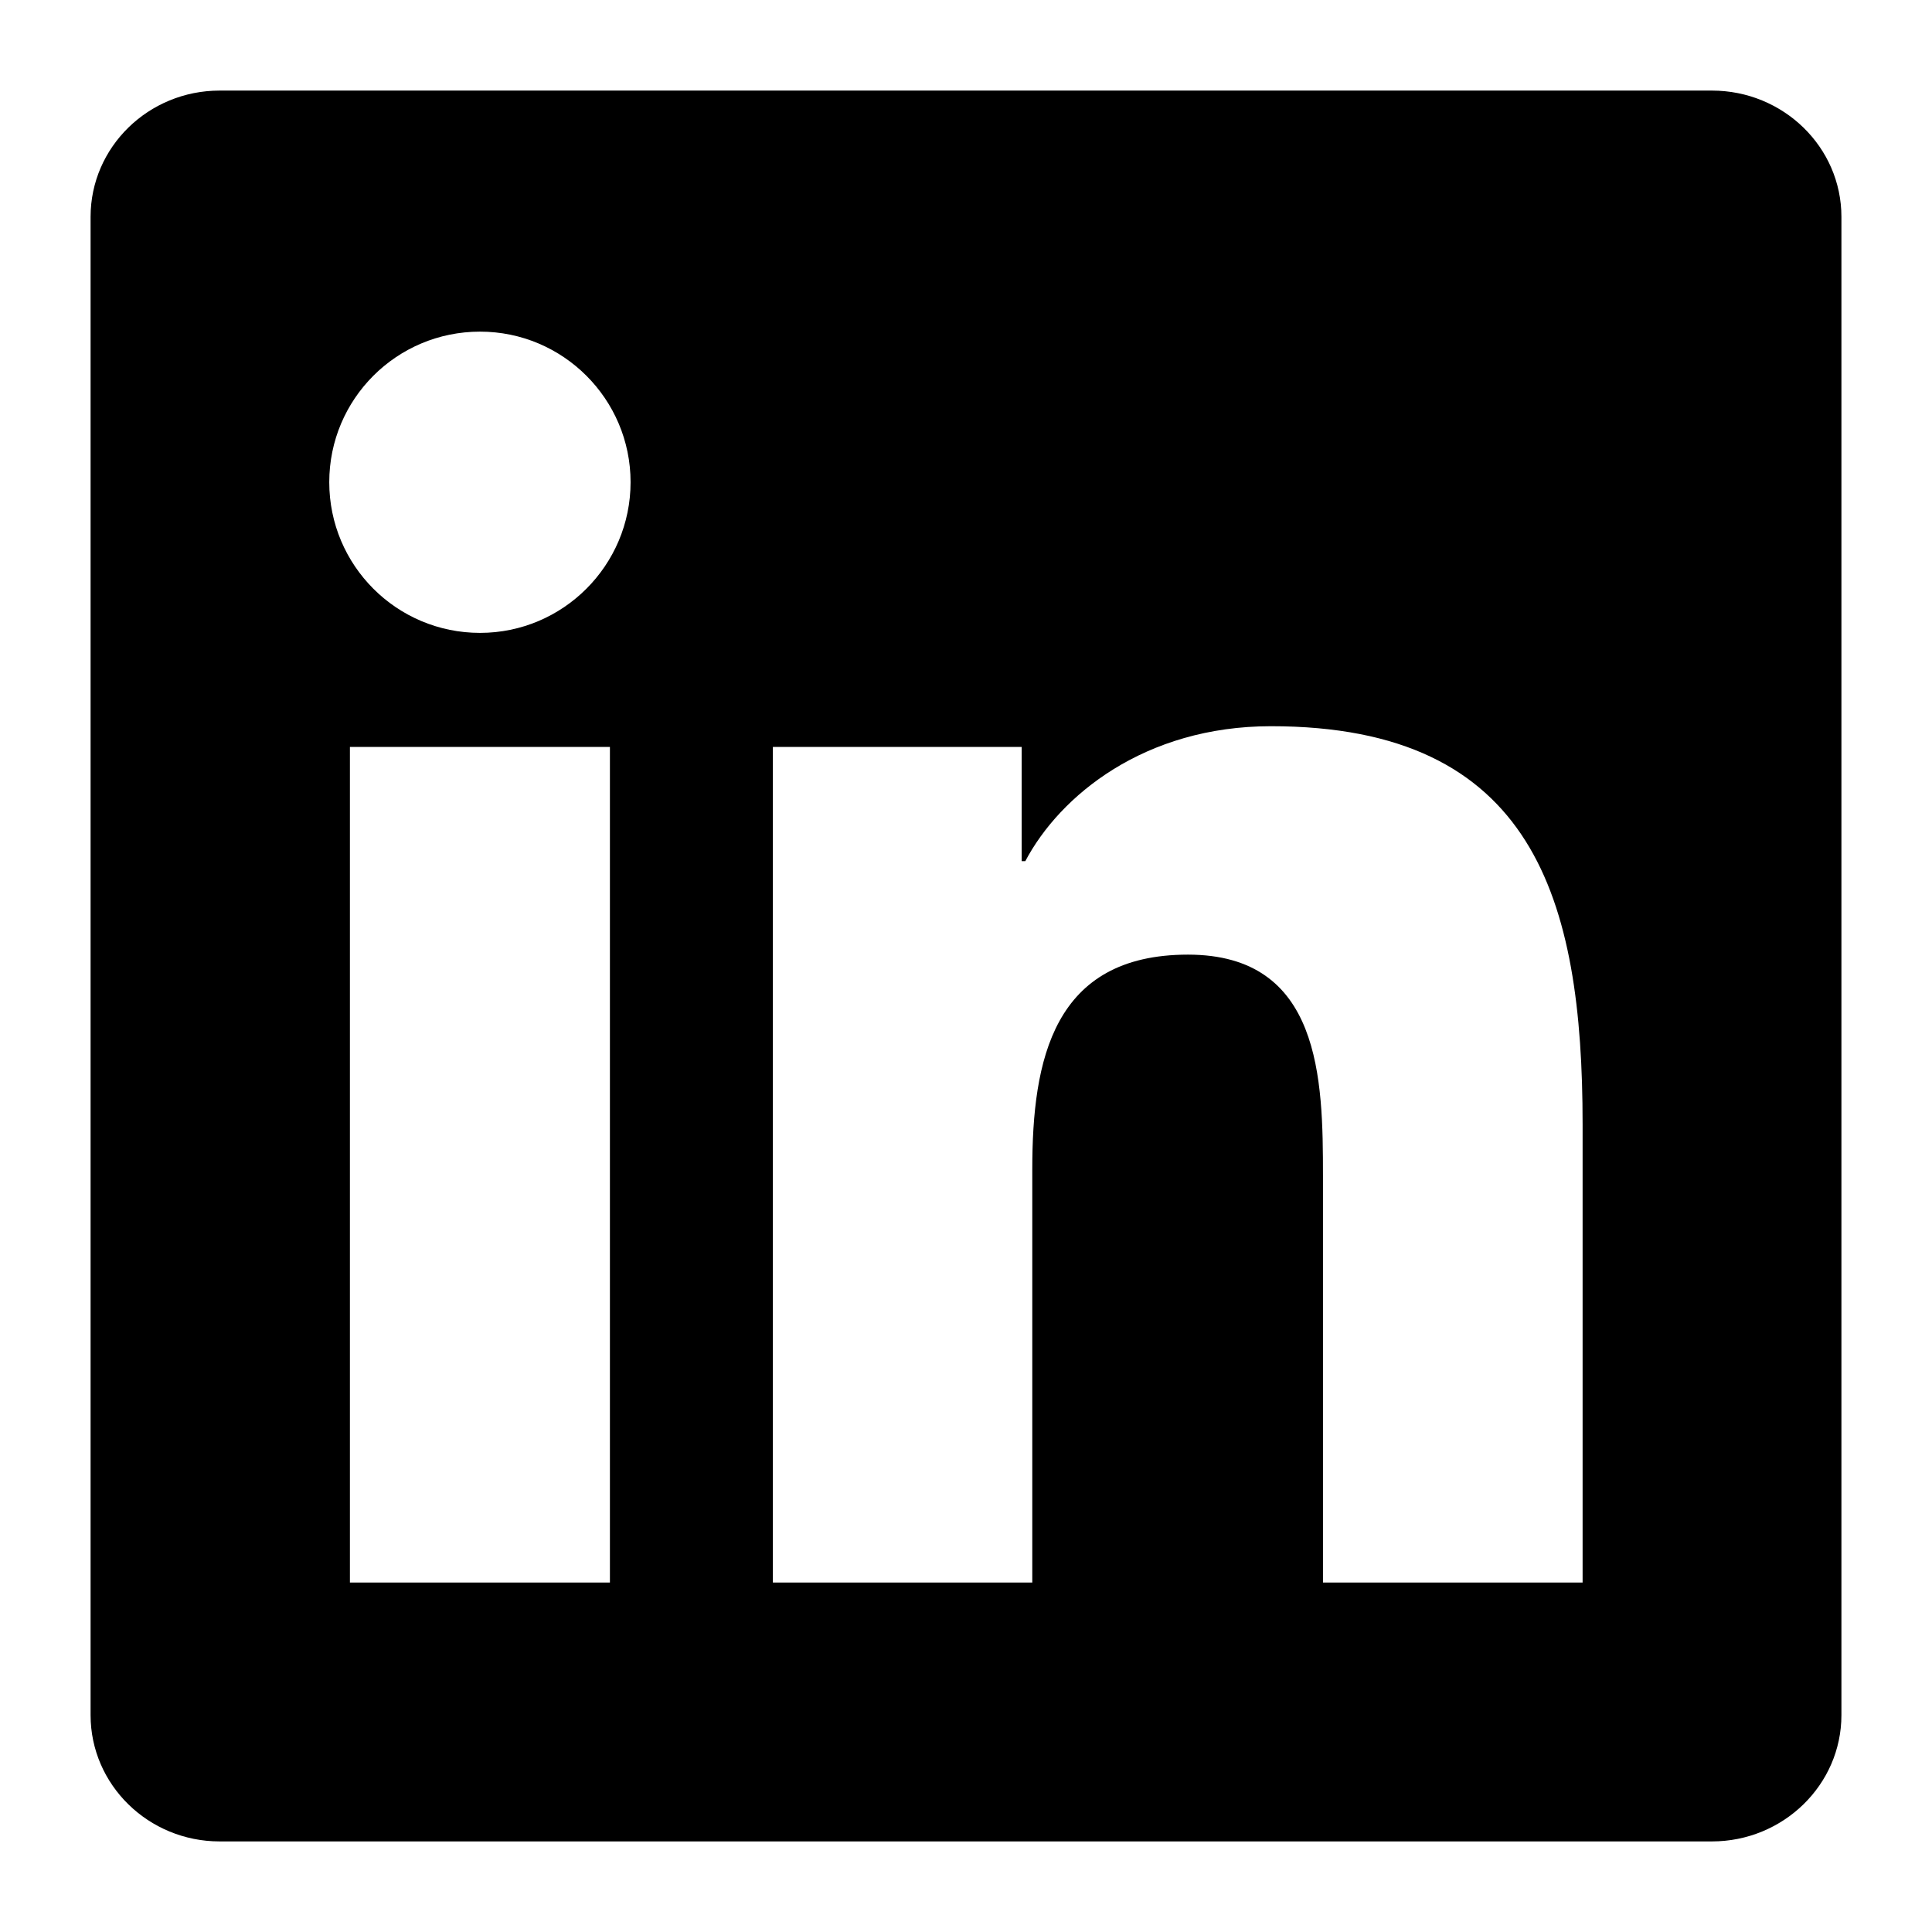
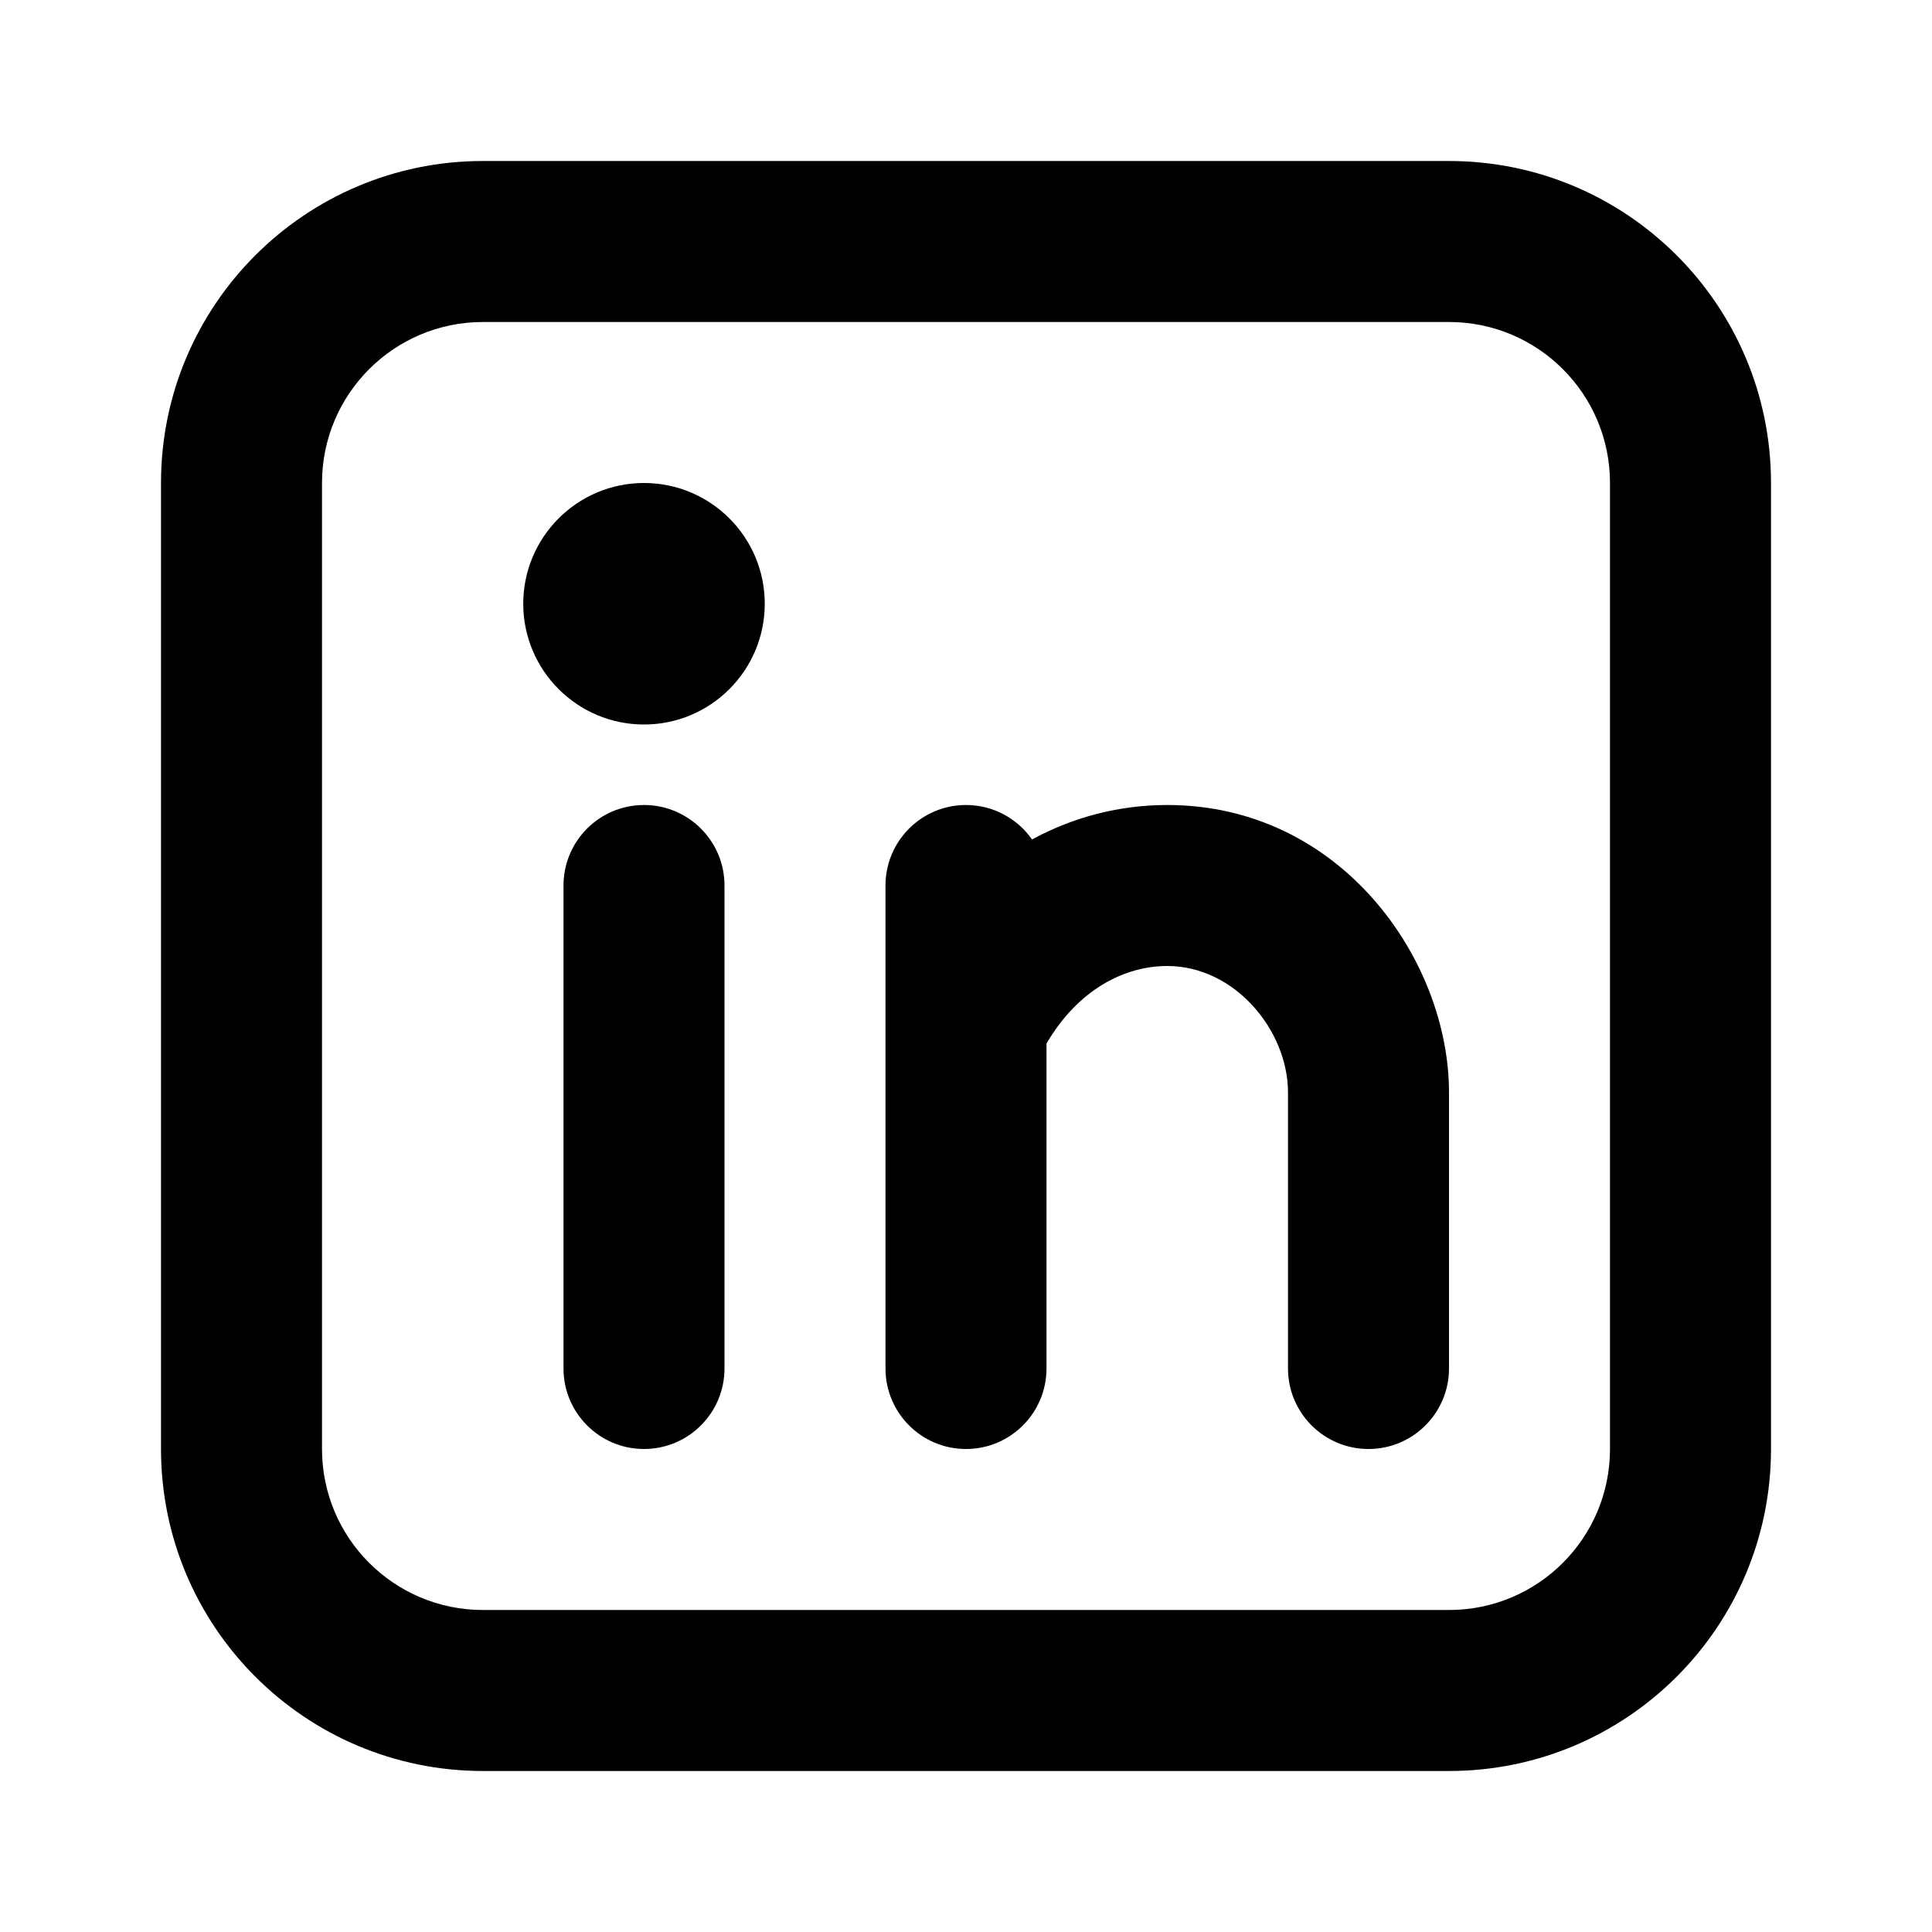
- <svg xmlns="http://www.w3.org/2000/svg" width="26" height="26" viewBox="0 0 26 26" fill="none">
-   <path fill-rule="evenodd" clip-rule="evenodd" d="M21.298 21.297H17.804V15.827C17.804 14.524 17.78 12.847 15.987 12.847C14.17 12.847 13.892 14.268 13.892 15.735V21.297H10.401V10.052H13.749V11.589H13.798C14.265 10.705 15.404 9.773 17.105 9.773C20.645 9.773 21.298 12.101 21.298 15.13V21.297ZM6.46 8.517C5.337 8.517 4.431 7.608 4.431 6.489C4.431 5.371 5.337 4.463 6.46 4.463C7.577 4.463 8.486 5.371 8.486 6.489C8.486 7.608 7.577 8.517 6.46 8.517ZM4.709 21.297H8.208V10.052H4.709V21.297ZM23.038 1.219H2.956C1.998 1.219 1.219 1.979 1.219 2.918V23.081C1.219 24.019 1.998 24.781 2.956 24.781H23.038C23.998 24.781 24.781 24.019 24.781 23.081V2.918C24.781 1.979 23.998 1.219 23.038 1.219Z" fill="currentColor" />
+ <svg xmlns="http://www.w3.org/2000/svg" width="25px" height="25px" viewBox="0 0 24 24" fill="none">
+   <g id="SVGRepo_bgCarrier" stroke-width="0" />
+   <g id="SVGRepo_tracerCarrier" stroke-linecap="round" stroke-linejoin="round" />
+   <g id="SVGRepo_iconCarrier">
+     <path fill-rule="evenodd" clip-rule="evenodd" d="M6 2C3.791 2 2 3.791 2 6V18C2 20.209 3.791 22 6 22H18C20.209 22 22 20.209 22 18V6C22 3.791 20.209 2 18 2H6ZM4 6C4 4.895 4.895 4 6 4H18C19.105 4 20 4.895 20 6V18C20 19.105 19.105 20 18 20H6C4.895 20 4 19.105 4 18V6ZM9 11C9 10.448 8.552 10 8 10C7.448 10 7 10.448 7 11V17C7 17.552 7.448 18 8 18C8.552 18 9 17.552 9 17V11ZM9.5 7.5C9.5 8.328 8.828 9 8 9C7.172 9 6.5 8.328 6.5 7.5C6.5 6.672 7.172 6 8 6C8.828 6 9.5 6.672 9.5 7.5ZM12 10C12.339 10 12.639 10.169 12.82 10.428C13.333 10.15 13.904 10 14.5 10C16.659 10 18 11.926 18 13.571V13.579V13.586V13.594V13.602V13.609V13.617V13.625V13.632V13.64V13.648V13.655V13.663V13.671V13.679V13.687V13.694V13.702V13.71V13.718V13.726V13.734V13.742V13.75V13.758V13.765V13.774V13.781V13.79V13.798V13.806V13.814V13.822V13.83V13.838V13.846V13.854V13.863V13.871V13.879V13.887V13.895V13.903V13.912V13.92V13.928V13.937V13.945V13.953V13.961V13.97V13.978V13.987V13.995V14.003V14.012V14.02V14.029V14.037V14.046V14.054V14.062V14.071V14.079V14.088V14.096V14.105V14.114V14.122V14.131V14.139V14.148V14.156V14.165V14.174V14.182V14.191V14.2V14.208V14.217V14.225V14.234V14.243V14.252V14.26V14.269V14.278V14.286V14.295V14.304V14.313V14.321V14.33V14.339V14.348V14.357V14.365V14.374V14.383V14.392V14.4V14.409V14.418V14.427V14.436V14.445V14.454V14.462V14.471V14.48V14.489V14.498V14.507V14.516V14.525V14.534V14.542V14.551V14.56V14.569V14.578V14.587V14.596V14.605V14.614V14.623V14.632V14.641V14.65V14.659V14.667V14.676V14.685V14.694V14.703V14.712V14.721V14.73V14.739V14.748V14.757V14.766V14.775V14.784V14.793V14.802V14.811V14.82V14.829V14.838V14.847V14.856V14.865V14.874V14.883V14.892V14.9V14.909V14.918V14.927V14.936V14.945V14.954V14.963V14.972V14.981V14.99V14.999V15.008V15.017V15.026V15.035V15.044V15.053V15.062V15.07V15.079V15.088V15.097V15.106V15.115V15.124V15.133V15.142V15.15V15.159V15.168V15.177V15.186V15.195V15.204V15.212V15.221V15.23V15.239V15.248V15.257V15.265V15.274V15.283V15.292V15.3V15.309V15.318V15.327V15.335V15.344V15.353V15.362V15.37V15.379V15.388V15.396V15.405V15.414V15.422V15.431V15.44V15.448V15.457V15.466V15.474V15.483V15.491V15.5V15.508V15.517V15.525V15.534V15.543V15.551V15.56V15.568V15.576V15.585V15.593V15.602V15.61V15.619V15.627V15.636V15.644V15.652V15.661V15.669V15.677V15.685V15.694V15.702V15.71V15.719V15.727V15.735V15.743V15.752V15.76V15.768V15.776V15.784V15.792V15.8V15.809V15.817V15.825V15.833V15.841V15.849V15.857V15.865V15.873V15.881V15.889V15.896V15.904V15.912V15.92V15.928V15.936V15.944V15.951V15.959V15.967V15.975V15.982V15.99V15.998V16.006V16.013V16.021V16.028V16.036V16.044V16.051V16.059V16.066V16.074V16.081V16.089V16.096V16.103V16.111V16.118V16.125V16.133V16.14V16.148V16.155V16.162V16.169V16.176V16.184V16.191V16.198V16.205V16.212V16.219V16.226V16.233V16.24V16.247V16.254V16.261V16.268V16.275V16.282V16.289V16.295V16.302V16.309V16.316V16.322V16.329V16.336V16.343V16.349V16.356V16.362V16.369V16.375V16.382V16.388V16.395V16.401V16.407V16.414V16.42V16.427V16.433V16.439V16.445V16.451V16.458V16.464V16.47V16.476V16.482V16.488V16.494V16.5V16.506V16.512V16.518V16.524V16.529V16.535V16.541V16.547V16.552V16.558V16.564V16.57V16.575V16.581V16.586V16.592V16.597V16.603V16.608V16.613V16.619V16.624V16.629V16.635V16.64V16.645V16.65V16.655V16.66V16.666V16.671V16.676V16.681V16.686V16.69V16.695V16.7V16.705V16.71V16.714V16.719V16.724V16.728V16.733V16.738V16.742V16.747V16.751V16.756V16.76V16.764V16.769V16.773V16.777V16.781V16.785V16.79V16.794V16.798V16.802V16.806V16.81V16.814V16.818V16.822V16.825V16.829V16.833V16.837V16.84V16.844V16.847V16.851V16.855V16.858V16.861V16.865V16.868V16.872V16.875V16.878V16.881V16.884V16.887V16.891V16.894V16.897V16.9V16.902V16.905V16.908V16.911V16.914V16.916V16.919V16.922V16.924V16.927V16.93V16.932V16.934V16.937V16.939V16.942V16.944V16.946V16.948V16.95V16.952V16.954V16.956V16.958V16.96V16.962V16.964V16.966V16.968V16.969V16.971V16.973V16.974V16.976V16.977V16.979V16.98V16.981V16.983V16.984V16.985V16.986V16.987V16.988V16.989V16.99V16.991V16.992V16.993V16.994V16.995V16.995V16.996V16.997V16.997V16.998V16.998V16.998V16.999V16.999V16.999V17V17V17V17C18 17 18 17 18 17C18 17.552 17.552 18 17 18C16.448 18 16 17.552 16 17C16 17 16 17 16 17V17V17V17V16.999V16.999V16.999V16.998V16.998V16.998V16.997V16.997V16.996V16.995V16.995V16.994V16.993V16.992V16.991V16.99V16.989V16.988V16.987V16.986V16.985V16.984V16.983V16.981V16.98V16.979V16.977V16.976V16.974V16.973V16.971V16.969V16.968V16.966V16.964V16.962V16.96V16.958V16.956V16.954V16.952V16.95V16.948V16.946V16.944V16.942V16.939V16.937V16.934V16.932V16.93V16.927V16.924V16.922V16.919V16.916V16.914V16.911V16.908V16.905V16.902V16.9V16.897V16.894V16.891V16.887V16.884V16.881V16.878V16.875V16.872V16.868V16.865V16.861V16.858V16.855V16.851V16.847V16.844V16.84V16.837V16.833V16.829V16.825V16.822V16.818V16.814V16.81V16.806V16.802V16.798V16.794V16.79V16.785V16.781V16.777V16.773V16.769V16.764V16.76V16.756V16.751V16.747V16.742V16.738V16.733V16.728V16.724V16.719V16.714V16.71V16.705V16.7V16.695V16.69V16.686V16.681V16.676V16.671V16.666V16.66V16.655V16.65V16.645V16.64V16.635V16.629V16.624V16.619V16.613V16.608V16.603V16.597V16.592V16.586V16.581V16.575V16.57V16.564V16.558V16.552V16.547V16.541V16.535V16.529V16.524V16.518V16.512V16.506V16.5V16.494V16.488V16.482V16.476V16.47V16.464V16.458V16.451V16.445V16.439V16.433V16.427V16.42V16.414V16.407V16.401V16.395V16.388V16.382V16.375V16.369V16.362V16.356V16.349V16.343V16.336V16.329V16.322V16.316V16.309V16.302V16.295V16.289V16.282V16.275V16.268V16.261V16.254V16.247V16.24V16.233V16.226V16.219V16.212V16.205V16.198V16.191V16.184V16.176V16.169V16.162V16.155V16.148V16.14V16.133V16.125V16.118V16.111V16.103V16.096V16.089V16.081V16.074V16.066V16.059V16.051V16.044V16.036V16.028V16.021V16.013V16.006V15.998V15.99V15.982V15.975V15.967V15.959V15.951V15.944V15.936V15.928V15.92V15.912V15.904V15.896V15.889V15.881V15.873V15.865V15.857V15.849V15.841V15.833V15.825V15.817V15.809V15.8V15.792V15.784V15.776V15.768V15.76V15.752V15.743V15.735V15.727V15.719V15.71V15.702V15.694V15.685V15.677V15.669V15.661V15.652V15.644V15.636V15.627V15.619V15.61V15.602V15.593V15.585V15.576V15.568V15.56V15.551V15.543V15.534V15.525V15.517V15.508V15.5V15.491V15.483V15.474V15.466V15.457V15.448V15.44V15.431V15.422V15.414V15.405V15.396V15.388V15.379V15.37V15.362V15.353V15.344V15.335V15.327V15.318V15.309V15.3V15.292V15.283V15.274V15.265V15.257V15.248V15.239V15.23V15.221V15.212V15.204V15.195V15.186V15.177V15.168V15.159V15.15V15.142V15.133V15.124V15.115V15.106V15.097V15.088V15.079V15.07V15.062V15.053V15.044V15.035V15.026V15.017V15.008V14.999V14.99V14.981V14.972V14.963V14.954V14.945V14.936V14.927V14.918V14.909V14.9V14.892V14.883V14.874V14.865V14.856V14.847V14.838V14.829V14.82V14.811V14.802V14.793V14.784V14.775V14.766V14.757V14.748V14.739V14.73V14.721V14.712V14.703V14.694V14.685V14.676V14.667V14.659V14.65V14.641V14.632V14.623V14.614V14.605V14.596V14.587V14.578V14.569V14.56V14.551V14.542V14.534V14.525V14.516V14.507V14.498V14.489V14.48V14.471V14.462V14.454V14.445V14.436V14.427V14.418V14.409V14.4V14.392V14.383V14.374V14.365V14.357V14.348V14.339V14.33V14.321V14.313V14.304V14.295V14.286V14.278V14.269V14.26V14.252V14.243V14.234V14.225V14.217V14.208V14.2V14.191V14.182V14.174V14.165V14.156V14.148V14.139V14.131V14.122V14.114V14.105V14.096V14.088V14.079V14.071V14.062V14.054V14.046V14.037V14.029V14.02V14.012V14.003V13.995V13.987V13.978V13.97V13.961V13.953V13.945V13.937V13.928V13.92V13.912V13.903V13.895V13.887V13.879V13.871V13.863V13.854V13.846V13.838V13.83V13.822V13.814V13.806V13.798V13.79V13.781V13.774V13.765V13.758V13.75V13.742V13.734V13.726V13.718V13.71V13.702V13.694V13.687V13.679V13.671V13.663V13.655V13.648V13.64V13.632V13.625V13.617V13.609V13.602V13.594V13.586V13.579V13.571C16 12.803 15.341 12 14.5 12C13.976 12 13.397 12.285 13 12.963V12.966V12.976V12.986V12.997V13.007V13.017V13.028V13.038V13.049V13.059V13.069V13.08V13.091V13.101V13.111V13.122V13.133V13.143V13.154V13.164V13.175V13.185V13.196V13.207V13.217V13.228V13.239V13.25V13.26V13.271V13.282V13.293V13.303V13.314V13.325V13.336V13.346V13.357V13.368V13.379V13.39V13.401V13.412V13.422V13.433V13.444V13.455V13.466V13.477V13.488V13.499V13.51V13.521V13.532V13.543V13.554V13.565V13.576V13.587V13.598V13.609V13.62V13.631V13.642V13.653V13.665V13.676V13.687V13.698V13.709V13.72V13.731V13.742V13.754V13.765V13.776V13.787V13.798V13.809V13.821V13.832V13.843V13.854V13.865V13.877V13.888V13.899V13.91V13.921V13.933V13.944V13.955V13.966V13.977V13.989V14V14.011V14.023V14.034V14.045V14.056V14.068V14.079V14.09V14.101V14.113V14.124V14.135V14.146V14.158V14.169V14.18V14.191V14.203V14.214V14.225V14.236V14.248V14.259V14.27V14.281V14.293V14.304V14.315V14.326V14.338V14.349V14.36V14.371V14.383V14.394V14.405V14.416V14.428V14.439V14.45V14.461V14.472V14.483V14.495V14.506V14.517V14.528V14.54V14.551V14.562V14.573V14.584V14.595V14.606V14.618V14.629V14.64V14.651V14.662V14.673V14.684V14.695V14.706V14.717V14.729V14.74V14.751V14.762V14.773V14.784V14.795V14.806V14.817V14.828V14.839V14.85V14.861V14.872V14.883V14.894V14.905V14.915V14.926V14.937V14.948V14.959V14.97V14.981V14.992V15.002V15.013V15.024V15.035V15.046V15.056V15.067V15.078V15.088V15.099V15.11V15.12V15.131V15.142V15.152V15.163V15.174V15.184V15.195V15.206V15.216V15.227V15.237V15.248V15.258V15.269V15.279V15.29V15.3V15.31V15.321V15.331V15.341V15.352V15.362V15.373V15.383V15.393V15.403V15.414V15.424V15.434V15.444V15.454V15.464V15.475V15.485V15.495V15.505V15.515V15.525V15.535V15.545V15.555V15.565V15.575V15.585V15.595V15.605V15.614V15.624V15.634V15.644V15.654V15.663V15.673V15.683V15.693V15.702V15.712V15.721V15.731V15.741V15.75V15.76V15.769V15.779V15.788V15.797V15.807V15.816V15.826V15.835V15.844V15.853V15.863V15.872V15.881V15.89V15.899V15.909V15.918V15.927V15.936V15.945V15.954V15.963V15.972V15.981V15.989V15.998V16.007V16.016V16.025V16.033V16.042V16.051V16.059V16.068V16.077V16.085V16.094V16.102V16.111V16.119V16.128V16.136V16.144V16.153V16.161V16.169V16.178V16.186V16.194V16.202V16.21V16.218V16.226V16.234V16.242V16.25V16.258V16.266V16.274V16.282V16.29V16.297V16.305V16.313V16.32V16.328V16.336V16.343V16.351V16.358V16.366V16.373V16.38V16.388V16.395V16.402V16.41V16.417V16.424V16.431V16.438V16.445V16.452V16.459V16.466V16.473V16.48V16.487V16.494V16.5V16.507V16.514V16.52V16.527V16.534V16.54V16.547V16.553V16.559V16.566V16.572V16.578V16.585V16.591V16.597V16.603V16.609V16.615V16.621V16.627V16.633V16.639V16.645V16.651V16.657V16.662V16.668V16.674V16.679V16.685V16.69V16.696V16.701V16.706V16.712V16.717V16.722V16.727V16.733V16.738V16.743V16.748V16.753V16.758V16.763V16.768V16.772V16.777V16.782V16.787V16.791V16.796V16.8V16.805V16.809V16.814V16.818V16.822V16.826V16.831V16.835V16.839V16.843V16.847V16.851V16.855V16.859V16.863V16.866V16.87V16.874V16.877V16.881V16.884V16.888V16.891V16.895V16.898V16.901V16.905V16.908V16.911V16.914V16.917V16.92V16.923V16.926V16.929V16.931V16.934V16.937V16.939V16.942V16.944V16.947V16.949V16.952V16.954V16.956V16.958V16.96V16.962V16.965V16.966V16.968V16.97V16.972V16.974V16.976V16.977V16.979V16.98V16.982V16.983V16.985V16.986V16.987V16.988V16.989V16.991V16.991V16.992V16.993V16.994V16.995V16.996V16.996V16.997V16.998V16.998V16.998V16.999V16.999V17V17V17V17V17C13 17.552 12.552 18 12 18C11.448 18 11 17.552 11 17V17V17V17V17V16.999V16.999V16.998V16.998V16.998V16.997V16.996V16.996V16.995V16.994V16.993V16.992V16.991V16.991V16.989V16.988V16.987V16.986V16.985V16.983V16.982V16.98V16.979V16.977V16.976V16.974V16.972V16.97V16.968V16.966V16.965V16.962V16.96V16.958V16.956V16.954V16.952V16.949V16.947V16.944V16.942V16.939V16.937V16.934V16.931V16.929V16.926V16.923V16.92V16.917V16.914V16.911V16.908V16.905V16.901V16.898V16.895V16.891V16.888V16.884V16.881V16.877V16.874V16.87V16.866V16.863V16.859V16.855V16.851V16.847V16.843V16.839V16.835V16.831V16.826V16.822V16.818V16.814V16.809V16.805V16.8V16.796V16.791V16.787V16.782V16.777V16.772V16.768V16.763V16.758V16.753V16.748V16.743V16.738V16.733V16.727V16.722V16.717V16.712V16.706V16.701V16.696V16.69V16.685V16.679V16.674V16.668V16.662V16.657V16.651V16.645V16.639V16.633V16.627V16.621V16.615V16.609V16.603V16.597V16.591V16.585V16.578V16.572V16.566V16.559V16.553V16.547V16.54V16.534V16.527V16.52V16.514V16.507V16.5V16.494V16.487V16.48V16.473V16.466V16.459V16.452V16.445V16.438V16.431V16.424V16.417V16.41V16.402V16.395V16.388V16.38V16.373V16.366V16.358V16.351V16.343V16.336V16.328V16.32V16.313V16.305V16.297V16.29V16.282V16.274V16.266V16.258V16.25V16.242V16.234V16.226V16.218V16.21V16.202V16.194V16.186V16.178V16.169V16.161V16.153V16.144V16.136V16.128V16.119V16.111V16.102V16.094V16.085V16.077V16.068V16.059V16.051V16.042V16.033V16.025V16.016V16.007V15.998V15.989V15.981V15.972V15.963V15.954V15.945V15.936V15.927V15.918V15.909V15.899V15.89V15.881V15.872V15.863V15.853V15.844V15.835V15.826V15.816V15.807V15.797V15.788V15.779V15.769V15.76V15.75V15.741V15.731V15.721V15.712V15.702V15.693V15.683V15.673V15.663V15.654V15.644V15.634V15.624V15.614V15.605V15.595V15.585V15.575V15.565V15.555V15.545V15.535V15.525V15.515V15.505V15.495V15.485V15.475V15.464V15.454V15.444V15.434V15.424V15.414V15.403V15.393V15.383V15.373V15.362V15.352V15.341V15.331V15.321V15.31V15.3V15.29V15.279V15.269V15.258V15.248V15.237V15.227V15.216V15.206V15.195V15.184V15.174V15.163V15.152V15.142V15.131V15.12V15.11V15.099V15.088V15.078V15.067V15.056V15.046V15.035V15.024V15.013V15.002V14.992V14.981V14.97V14.959V14.948V14.937V14.926V14.915V14.905V14.894V14.883V14.872V14.861V14.85V14.839V14.828V14.817V14.806V14.795V14.784V14.773V14.762V14.751V14.74V14.729V14.717V14.706V14.695V14.684V14.673V14.662V14.651V14.64V14.629V14.618V14.606V14.595V14.584V14.573V14.562V14.551V14.54V14.528V14.517V14.506V14.495V14.483V14.472V14.461V14.45V14.439V14.428V14.416V14.405V14.394V14.383V14.371V14.36V14.349V14.338V14.326V14.315V14.304V14.293V14.281V14.27V14.259V14.248V14.236V14.225V14.214V14.203V14.191V14.18V14.169V14.158V14.146V14.135V14.124V14.113V14.101V14.09V14.079V14.068V14.056V14.045V14.034V14.023V14.011V14V13.989V13.977V13.966V13.955V13.944V13.933V13.921V13.91V13.899V13.888V13.877V13.865V13.854V13.843V13.832V13.821V13.809V13.798V13.787V13.776V13.765V13.754V13.742V13.731V13.72V13.709V13.698V13.687V13.676V13.665V13.653V13.642V13.631V13.62V13.609V13.598V13.587V13.576V13.565V13.554V13.543V13.532V13.521V13.51V13.499V13.488V13.477V13.466V13.455V13.444V13.433V13.422V13.412V13.401V13.39V13.379V13.368V13.357V13.346V13.336V13.325V13.314V13.303V13.293V13.282V13.271V13.26V13.25V13.239V13.228V13.217V13.207V13.196V13.185V13.175V13.164V13.154V13.143V13.133V13.122V13.111V13.101V13.091V13.08V13.069V13.059V13.049V13.038V13.028V13.017V13.007V12.997V12.986V12.976V12.966V12.956V12.945V12.935V12.925V12.915V12.904V12.894V12.884V12.874V12.864V12.854V12.844V12.834V12.823V12.813V12.803V12.793V12.783V12.774V12.764V12.754V12.744V12.734V12.724V12.714V12.71V12.706V12.703V12.698V12.695V12.691V12.687V12.683V12.679V12.675V12.671V12.667V12.663V12.659V12.655V12.65V12.646V12.642V12.638V12.634V12.63V12.626V12.622V12.618V12.614V12.61V12.605V12.601V12.597V12.593V12.589V12.585V12.581V12.576V12.572V12.568V12.564V12.56V12.555V12.551V12.547V12.543V12.539V12.534V12.53V12.526V12.521V12.517V12.513V12.509V12.505V12.5V12.496V12.492V12.487V12.483V12.479V12.474V12.47V12.466V12.461V12.457V12.453V12.448V12.444V12.44V12.435V12.431V12.427V12.422V12.418V12.414V12.409V12.405V12.4V12.396V12.392V12.387V12.383V12.378V12.374V12.37V12.365V12.361V12.356V12.352V12.348V12.343V12.339V12.334V12.33V12.325V12.321V12.316V12.312V12.307V12.303V12.299V12.294V12.29V12.285V12.281V12.276V12.272V12.267V12.263V12.258V12.254V12.249V12.245V12.24V12.236V12.231V12.227V12.223V12.218V12.213V12.209V12.204V12.2V12.195V12.191V12.187V12.182V12.178V12.173V12.168V12.164V12.159V12.155V12.15V12.146V12.142V12.137V12.133V12.128V12.123V12.119V12.114V12.11V12.105V12.101V12.096V12.092V12.087V12.083V12.078V12.074V12.069V12.065V12.06V12.056V12.052V12.047V12.043V12.038V12.034V12.029V12.024V12.02V12.015V12.011V12.007V12.002V11.998V11.993V11.989V11.984V11.98V11.975V11.971V11.966V11.962V11.957V11.953V11.948V11.944V11.94V11.935V11.931V11.926V11.922V11.917V11.913V11.909V11.904V11.9V11.895V11.891V11.886V11.882V11.878V11.873V11.869V11.864V11.86V11.856V11.851V11.847V11.843V11.838V11.834V11.829V11.825V11.821V11.816V11.812V11.808V11.803V11.799V11.795V11.79V11.786V11.782V11.777V11.773V11.769V11.765V11.76V11.756V11.752V11.748V11.743V11.739V11.735V11.73V11.726V11.722V11.718V11.714V11.709V11.705V11.701V11.697V11.693V11.688V11.684V11.68V11.676V11.672V11.668V11.663V11.659V11.655V11.651V11.647V11.643V11.639V11.635V11.63V11.626V11.622V11.618V11.614V11.61V11.606V11.602V11.598V11.594V11.59V11.586V11.582V11.578V11.574V11.57V11.566V11.562V11.558V11.554V11.55V11.546V11.542V11.539V11.535V11.531V11.527V11.523V11.519V11.515V11.511V11.508V11.504V11.5V11.496V11.492V11.489V11.485V11.481V11.477V11.473V11.47V11.466V11.462V11.459V11.455V11.451V11.448V11.444V11.44V11.437V11.433V11.429V11.426V11.422V11.418V11.415V11.411V11.408V11.404V11.401V11.397V11.394V11.39V11.387V11.383V11.38V11.376V11.373V11.369V11.366V11.363V11.359V11.356V11.352V11.349V11.346V11.342V11.339V11.336V11.332V11.329V11.326V11.322V11.319V11.316V11.313V11.309V11.306V11.303V11.3V11.297V11.294V11.29V11.287V11.284V11.281V11.278V11.275V11.272V11.269V11.266V11.263V11.26V11.257V11.254V11.251V11.248V11.245V11.242V11.239V11.236V11.233V11.23V11.228V11.225V11.222V11.219V11.216V11.214V11.211V11.208V11.205V11.203V11.2V11.197V11.194V11.192V11.189V11.187V11.184V11.181V11.179V11.176V11.174V11.171V11.169V11.166V11.164V11.161V11.159V11.156V11.154V11.152V11.149V11.147V11.144V11.142V11.14V11.137V11.135V11.133V11.131V11.128V11.126V11.124V11.122V11.12V11.117V11.115V11.113V11.111V11.109V11.107V11.105V11.103V11.101V11.099V11.097V11.095V11.093V11.091V11.089V11.087V11.085V11.084V11.082V11.08V11.078V11.076V11.075V11.073V11.071V11.069V11.068V11.066V11.064V11.063V11.061V11.06V11.058V11.056V11.055V11.053V11.052V11.05V11.049V11.048V11.046V11.045V11.043V11.042V11.041V11.039V11.038V11.037V11.036V11.034V11.033V11.032V11.031V11.03V11.029V11.027V11.026V11.025V11.024V11.023V11.022V11.021V11.02V11.019V11.018V11.018V11.017V11.016V11.015V11.014V11.013V11.013V11.012V11.011V11.011V11.01V11.009V11.008V11.008V11.007V11.007V11.006V11.006V11.005V11.005V11.004V11.004V11.003V11.003V11.003V11.002V11.002V11.002V11.001V11.001V11.001V11.001V11.001V11V11V11V11V11V11C11 10.448 11.448 10 12 10Z" fill="#000000" />
+   </g>
</svg>
